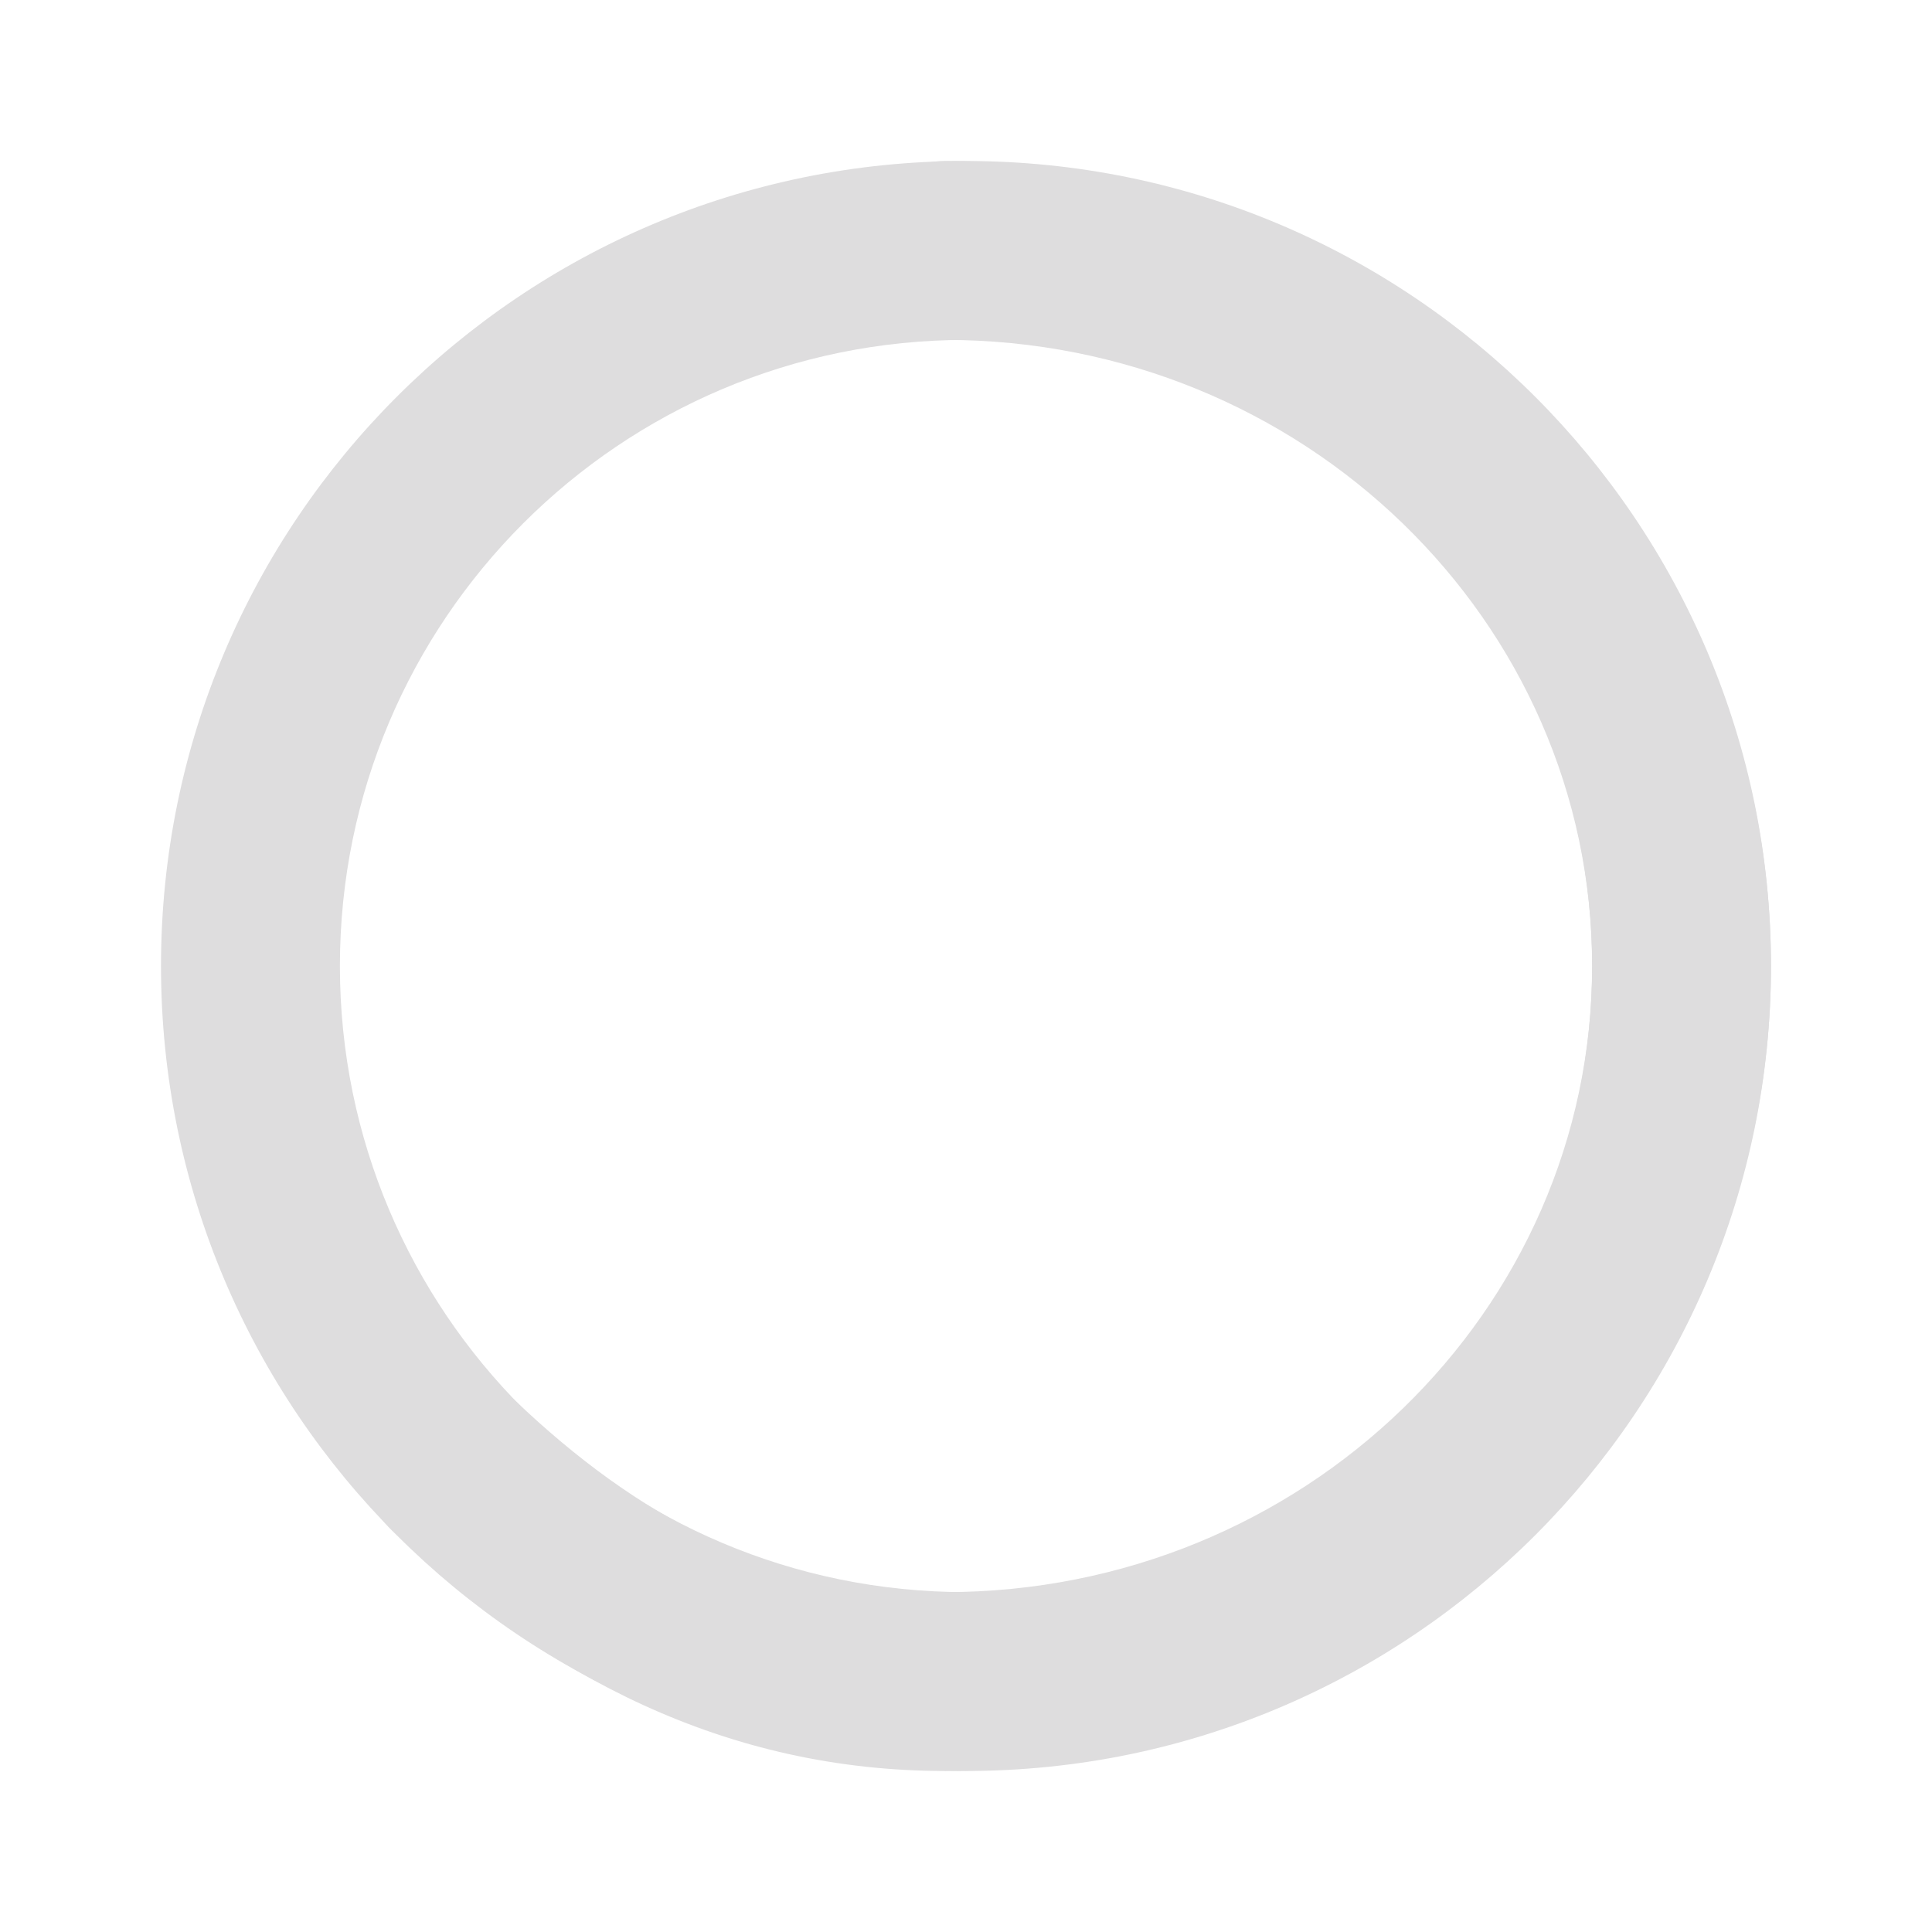
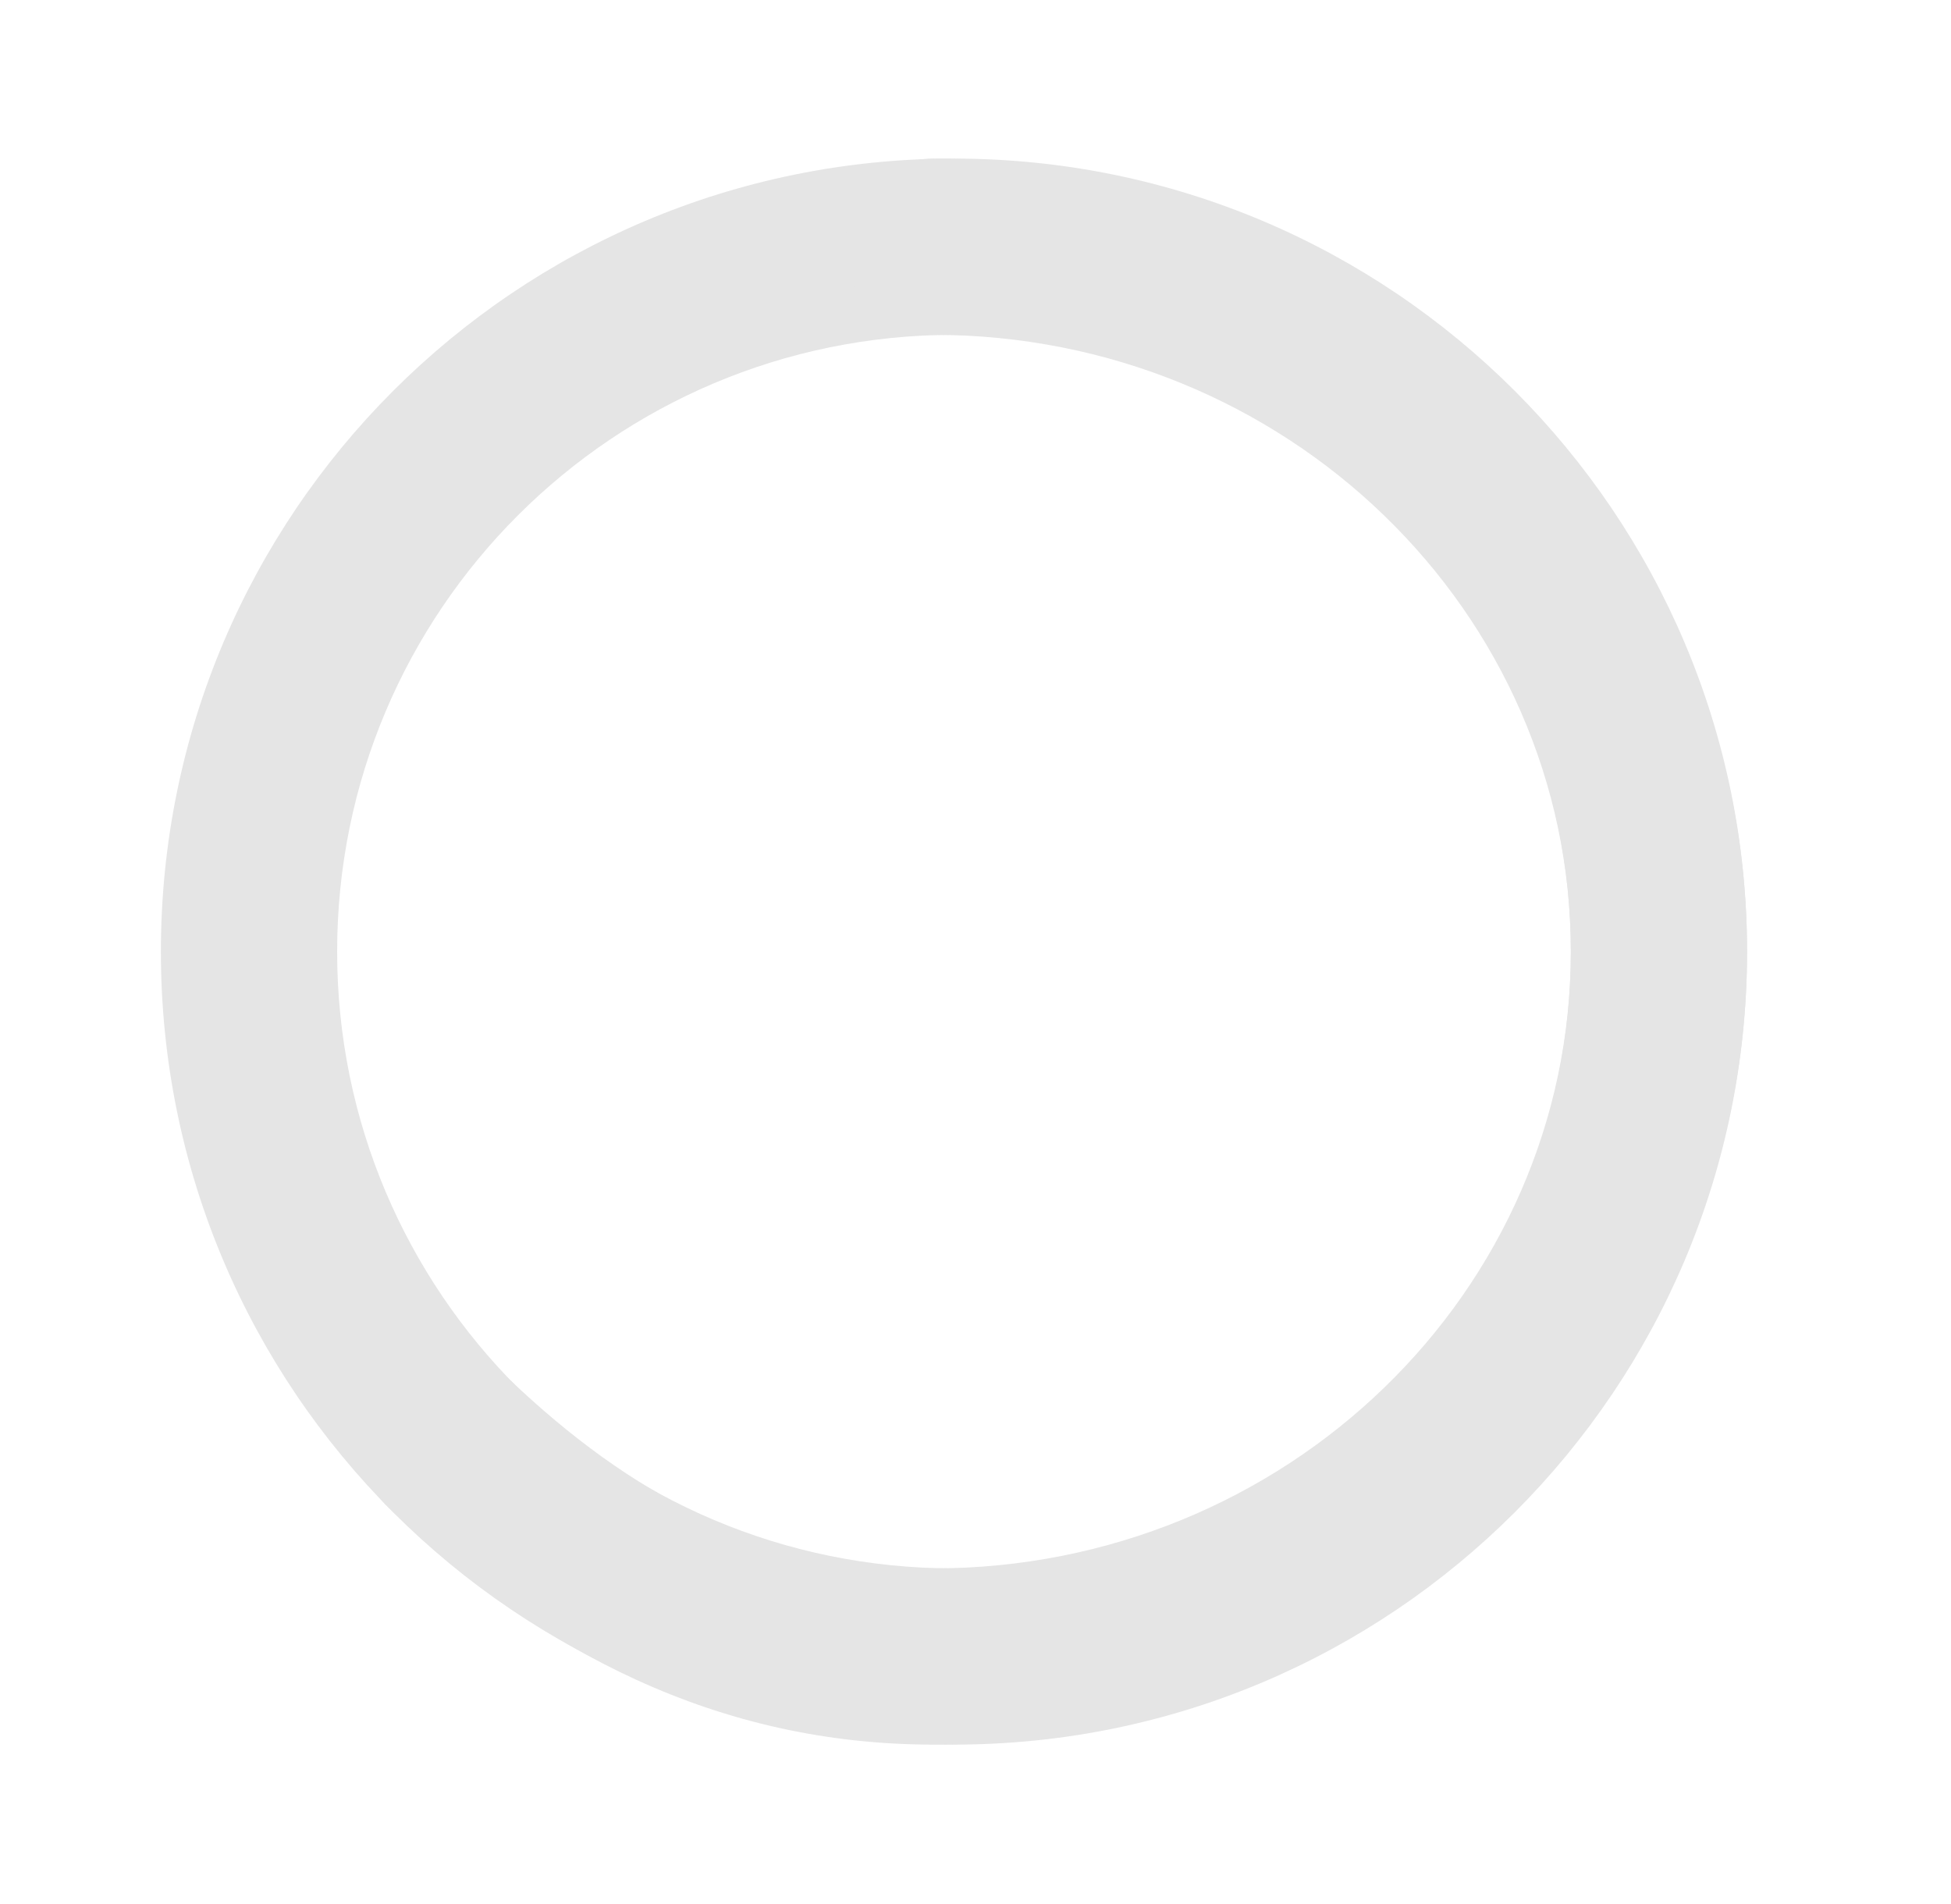
- <svg xmlns="http://www.w3.org/2000/svg" width="40px" height="40px" viewBox="0 0 40 40" version="1.1">
-   <g id="🕹-Component" stroke="none" stroke-width="1" fill="none" fill-rule="evenodd">
-     <g id="Component_04" transform="translate(-340, -291)" fill="#DEDDDE">
-       <g id="Step/Disable" transform="translate(318, 291)">
-         <g id="Icon/Loading" transform="translate(22, 0)">
-           <g id="Group" transform="translate(3.333333, 3.333333)">
-             <path d="M16.667,0 C7.462,0 0,7.462 0,16.667 C0,25.871 7.462,33.333 16.667,33.333 C25.871,33.333 33.333,25.871 33.333,16.667 C33.333,7.462 25.871,0 16.667,0 Z M16.667,3.704 C23.826,3.704 29.63,9.507 29.63,16.667 C29.63,23.826 23.826,29.63 16.667,29.63 C9.507,29.63 3.704,23.826 3.704,16.667 C3.704,9.507 9.507,3.704 16.667,3.704 Z" id="Oval-Copy" />
-             <path d="M16.233,0 C25.666,0 33.333,7.45 33.333,16.667 C33.333,25.884 25.666,33.333 16.233,33.333 C11.707,33.333 7.953,31.372 4.779,28.347 C4.038,27.641 4.01,26.469 4.716,25.729 C5.421,24.988 6.594,24.96 7.334,25.666 C9.824,28.039 12.664,29.63 16.233,29.63 C23.644,29.63 29.63,23.814 29.63,16.667 C29.63,9.52 23.644,3.704 16.233,3.704 C15.21,3.704 14.381,2.875 14.381,1.852 C14.381,0.829 15.21,0 16.233,0 Z" id="Path" />
+ <svg xmlns="http://www.w3.org/2000/svg" width="41" height="40" viewBox="0 0 41 40">
+   <g fill="none" fill-rule="evenodd">
+     <g fill="#E5E5E5">
+       <g>
+         <g>
+           <g>
+             <g>
+               <g>
+                 <path d="M16.667 0C7.462 0 0 7.462 0 16.667c0 9.204 7.462 16.666 16.667 16.666 9.204 0 16.666-7.462 16.666-16.666C33.333 7.462 25.871 0 16.667 0zm0 3.704c7.159 0 12.963 5.803 12.963 12.963 0 7.159-5.804 12.963-12.963 12.963-7.16 0-12.963-5.804-12.963-12.963 0-7.16 5.803-12.963 12.963-12.963z" transform="translate(-668 -634) translate(263 290) translate(24 344) translate(355) translate(26.048) translate(3.333 3.333)" />
+                 <path d="M16.233 0c9.433 0 17.1 7.45 17.1 16.667 0 9.217-7.667 16.666-17.1 16.666-4.526 0-8.28-1.96-11.454-4.986-.74-.706-.769-1.878-.063-2.618.705-.74 1.878-.769 2.618-.063 2.49 2.373 5.33 3.964 8.9 3.964 7.41 0 13.396-5.816 13.396-12.963 0-7.147-5.986-12.963-13.397-12.963-1.023 0-1.852-.83-1.852-1.852 0-1.023.83-1.852 1.852-1.852z" transform="translate(-668 -634) translate(263 290) translate(24 344) translate(355) translate(26.048) translate(3.333 3.333)" />
+               </g>
+             </g>
          </g>
        </g>
      </g>
    </g>
  </g>
</svg>
